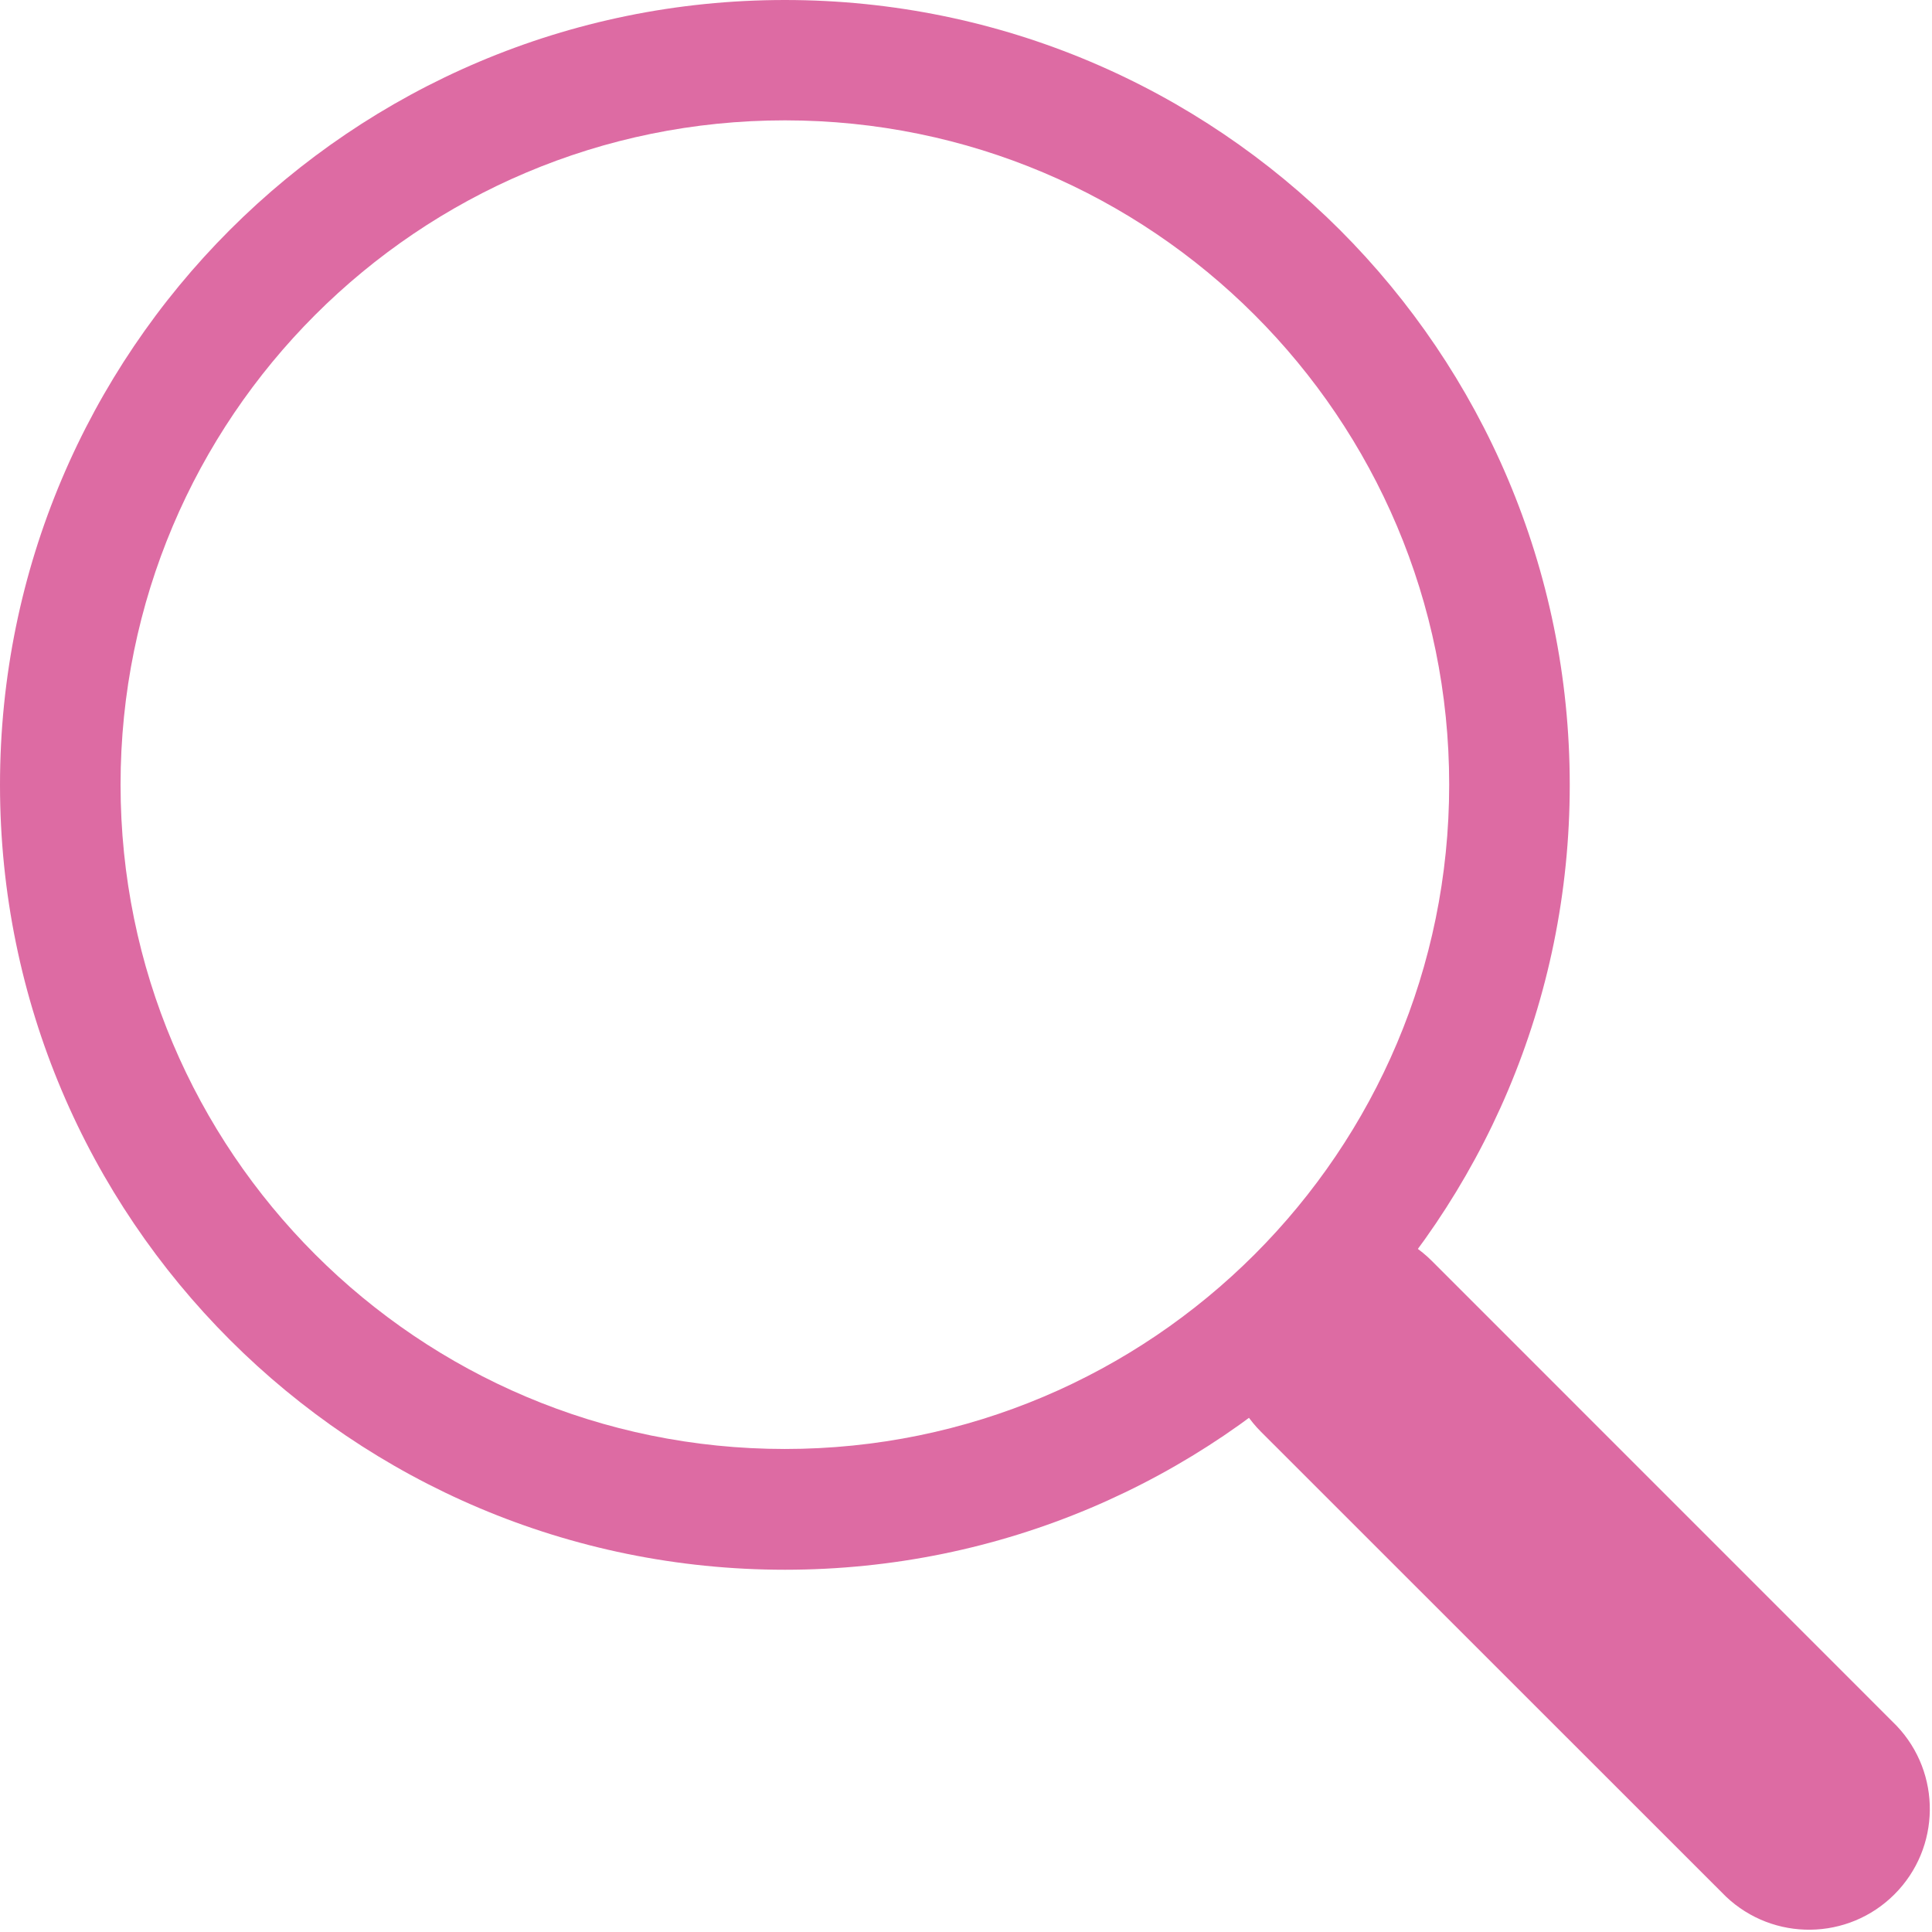
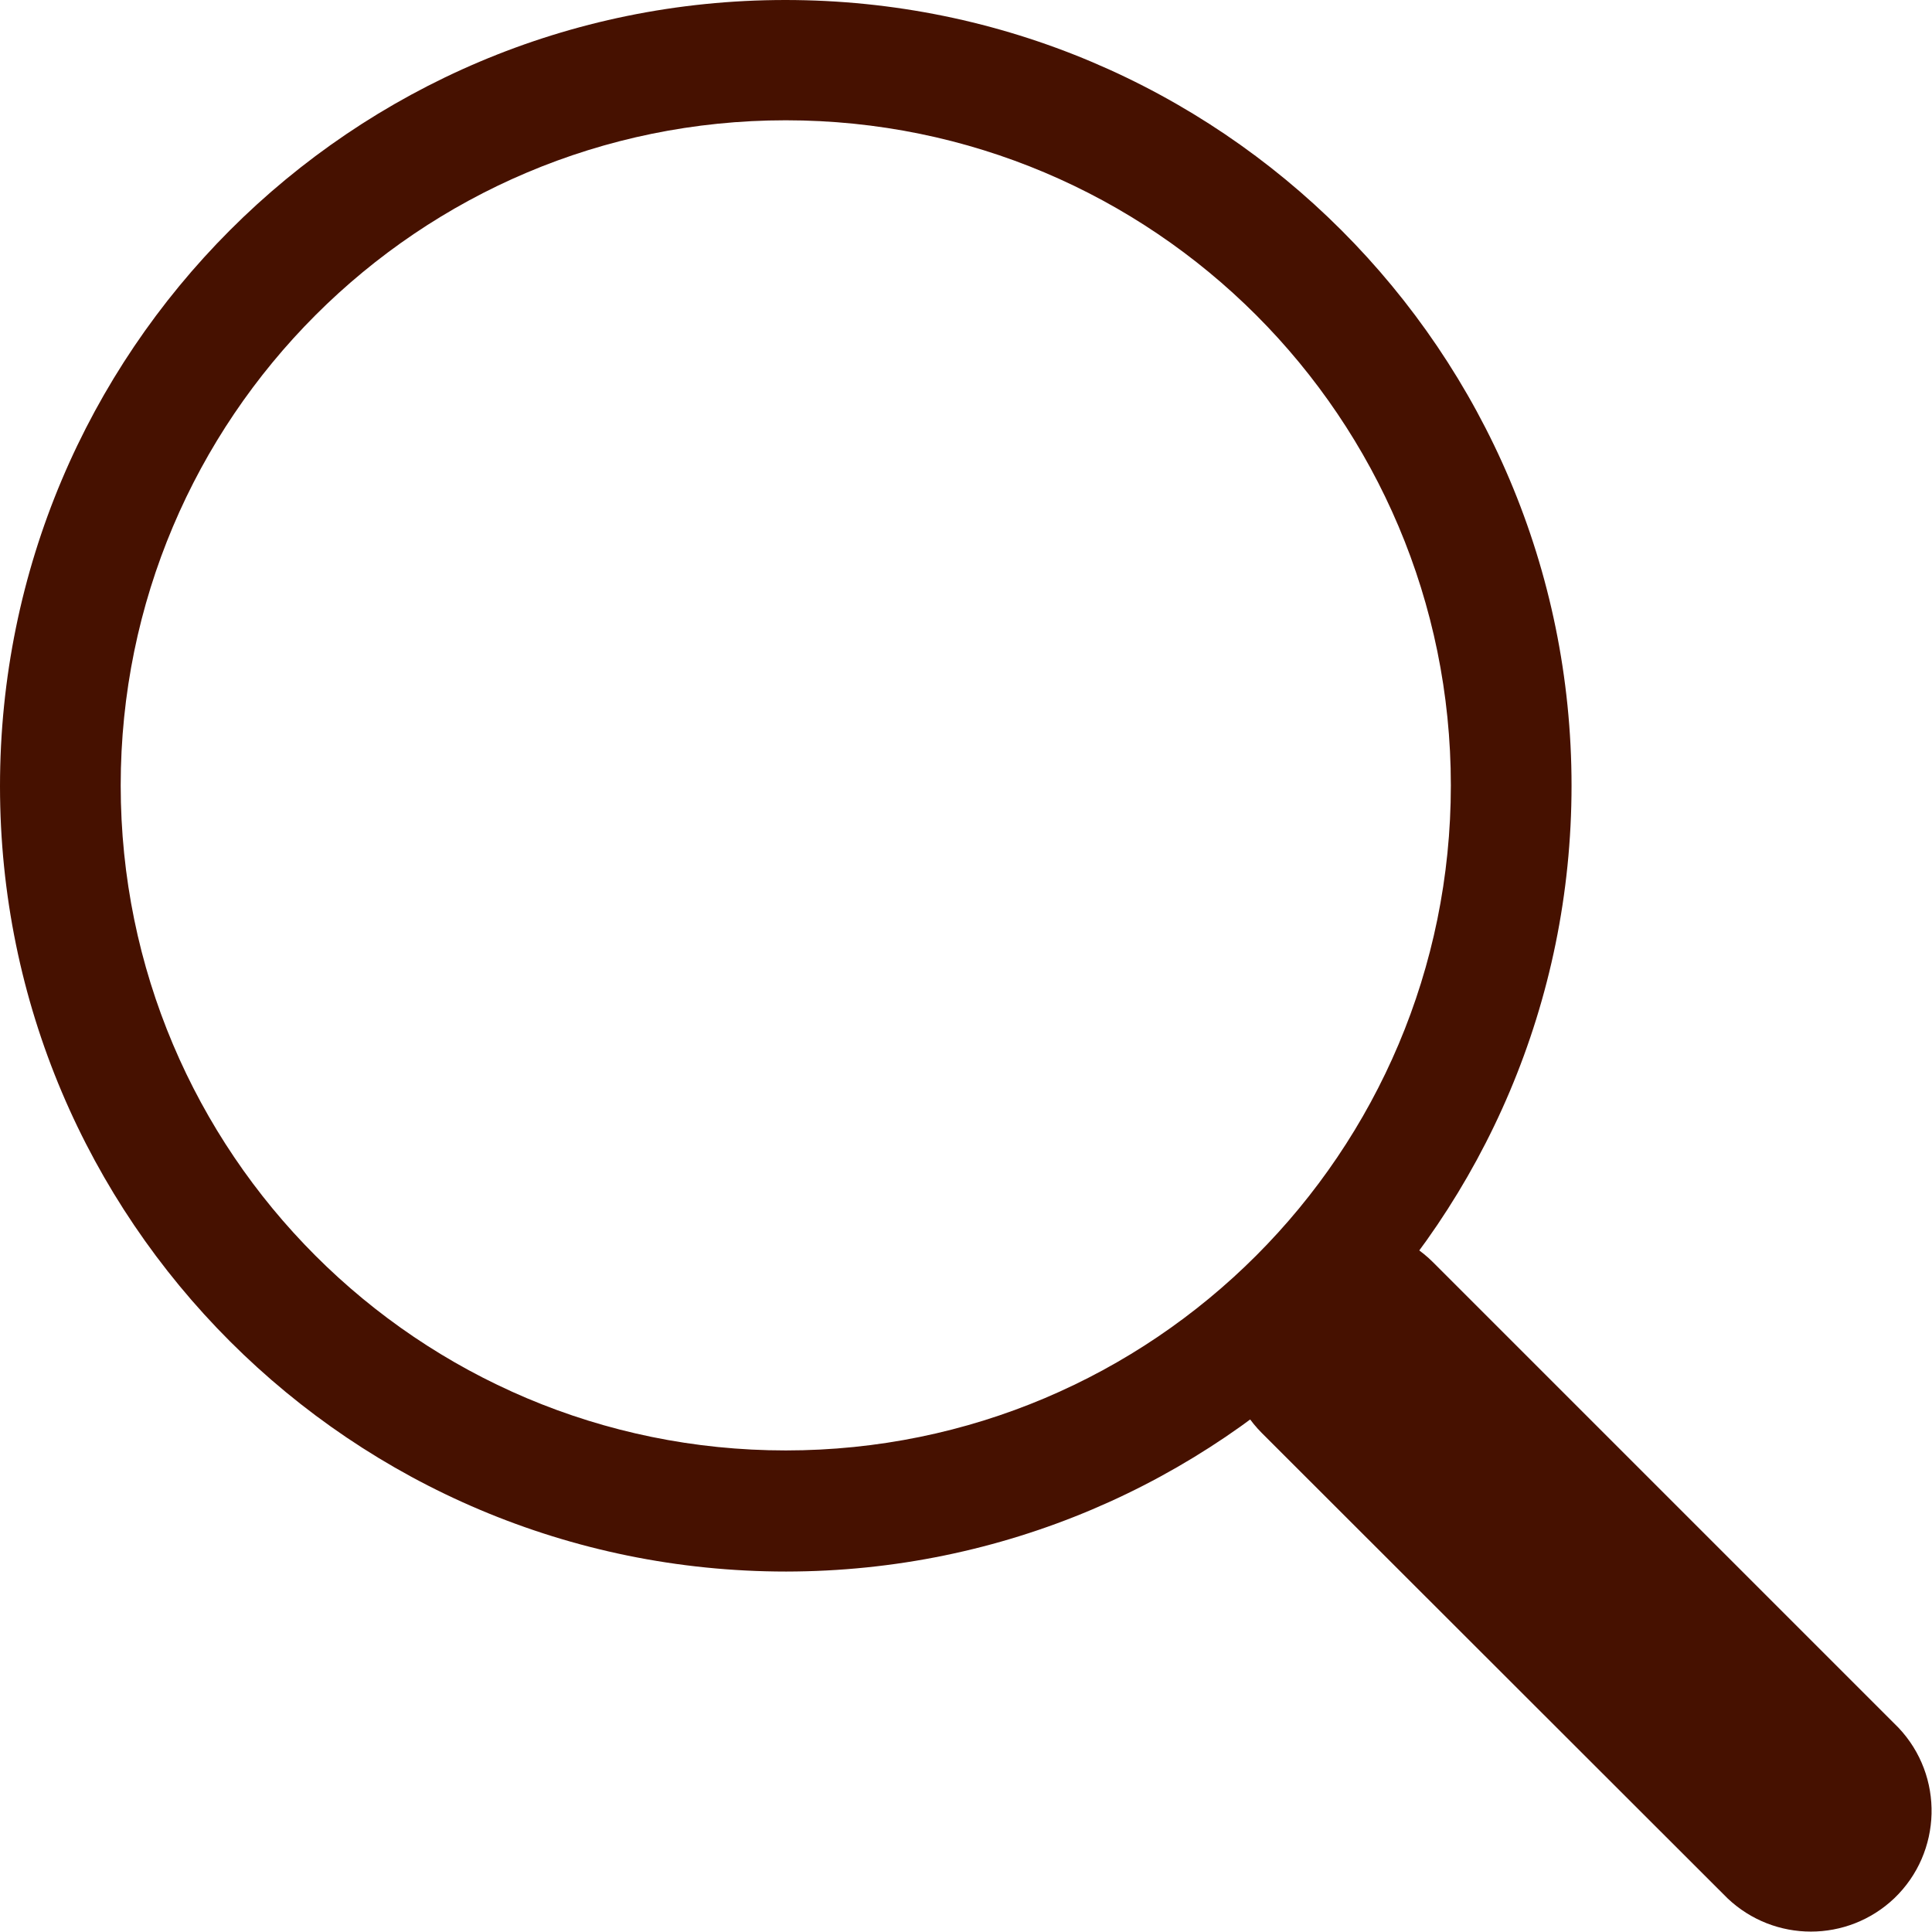
- <svg xmlns="http://www.w3.org/2000/svg" width="47.114" height="47.112" viewBox="0 0 47.114 47.112">
-   <g id="search" transform="translate(0)">
-     <path id="パス_29" data-name="パス 29" d="M23.7,23.7a2.945,2.945,0,0,1,4.167,0L39.2,35.035A2.945,2.945,0,0,1,35.038,39.2L23.7,27.866a2.945,2.945,0,0,1,0-4.167Z" transform="translate(7.05 7.049)" fill="#dd6ba3" fill-rule="evenodd" />
-     <path id="パス_30" data-name="パス 30" d="M19.14,35.335a16.2,16.2,0,1,0-16.2-16.2A16.2,16.2,0,0,0,19.14,35.335Zm19.14-16.2A19.14,19.14,0,1,1,19.14,0a19.14,19.14,0,0,1,19.14,19.14Z" transform="translate(0 0)" fill="#dd6ba3" fill-rule="evenodd" />
+ <svg xmlns="http://www.w3.org/2000/svg" id="_レイヤー_1" data-name="レイヤー 1" viewBox="0 0 47.06 47.06">
+   <defs>
+     <style>
+       .cls-1 {
+         fill: #461100;
+         fill-rule: evenodd;
+         stroke-width: 0px;
+       }
+     </style>
+   </defs>
+   <g id="search">
+     <path id="_パス_29" data-name="パス 29" class="cls-1" d="m30.75,30.75c1.15-1.15,3.01-1.15,4.16,0,0,0,0,0,0,0l11.33,11.33c1.12,1.18,1.07,3.04-.1,4.16-1.14,1.08-2.92,1.08-4.06,0l-11.34-11.33c-1.15-1.15-1.15-3.01,0-4.16,0,0,0,0,0,0h0Z" />
+     <path id="_パス_30" data-name="パス 30" class="cls-1" d="m19.14,35.33c8.95,0,16.2-7.25,16.2-16.2S28.09,2.93,19.14,2.93,2.94,10.19,2.94,19.13h0c0,8.95,7.25,16.2,16.2,16.2Zm19.14-16.2c0,10.57-8.56,19.14-19.13,19.15C8.57,38.28,0,29.72,0,19.15,0,8.57,8.56,0,19.13,0c0,0,0,0,0,0C29.71,0,38.28,8.57,38.28,19.14h0Z" />
  </g>
</svg>
